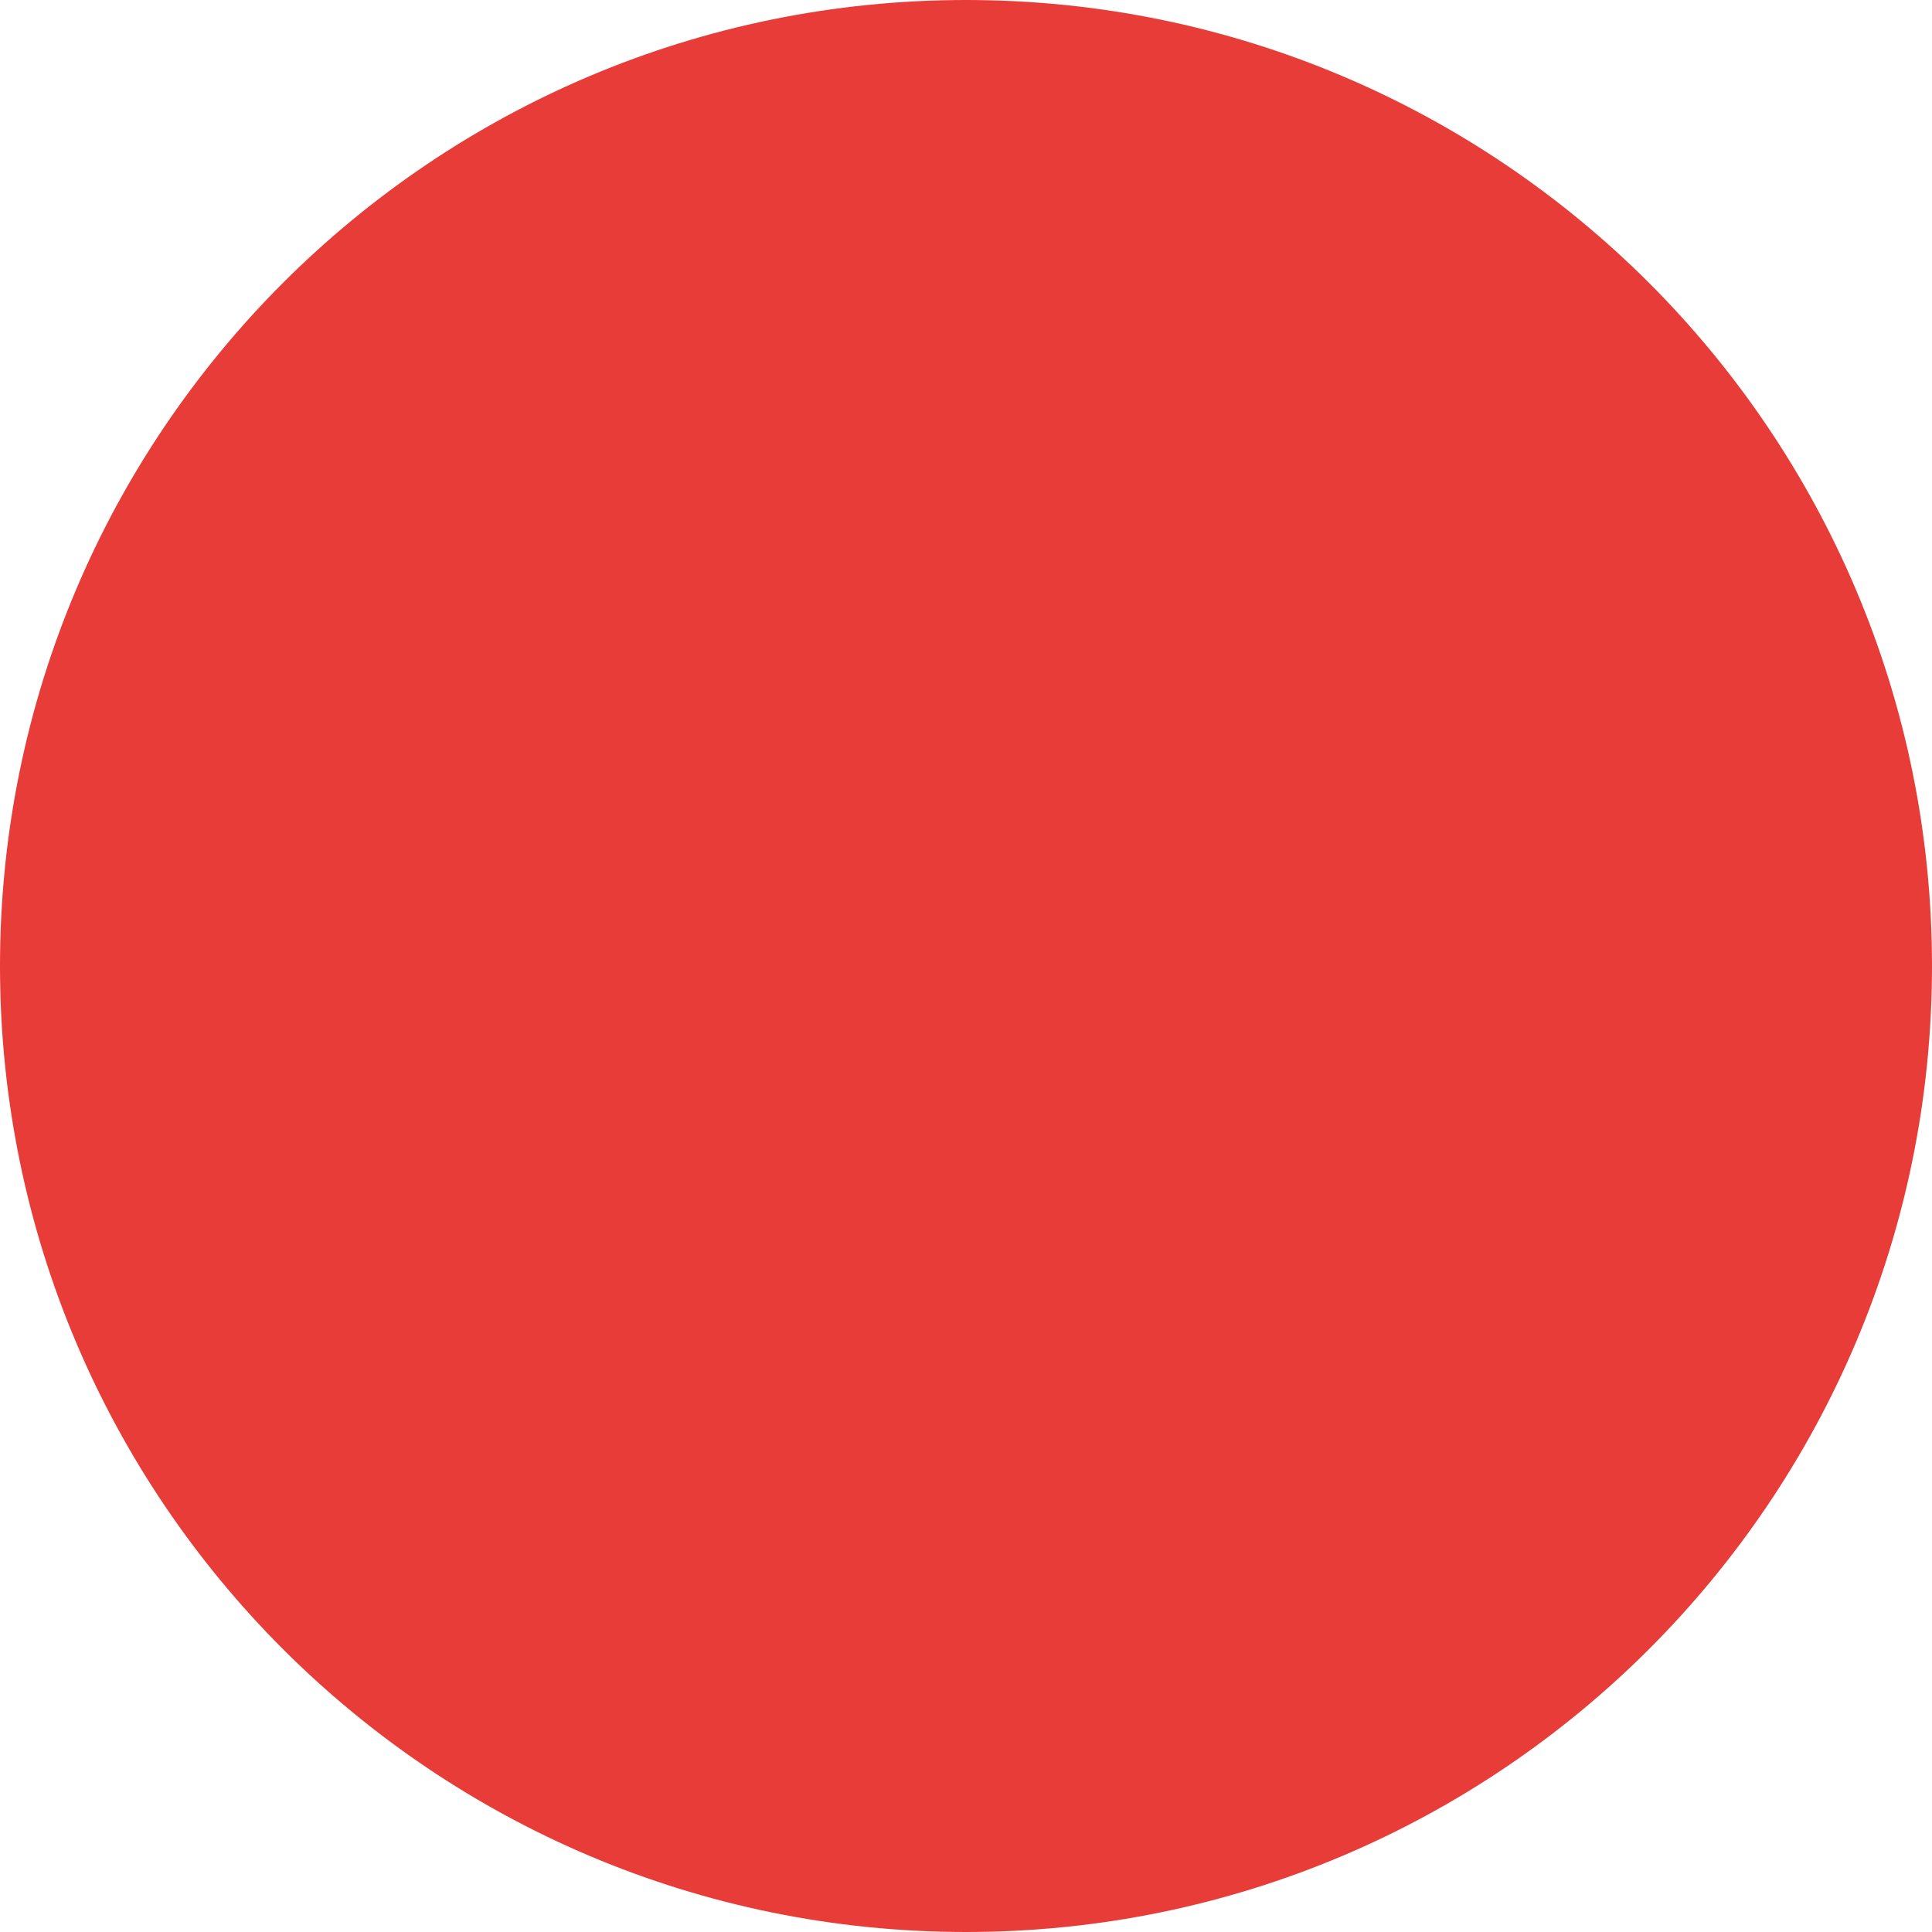
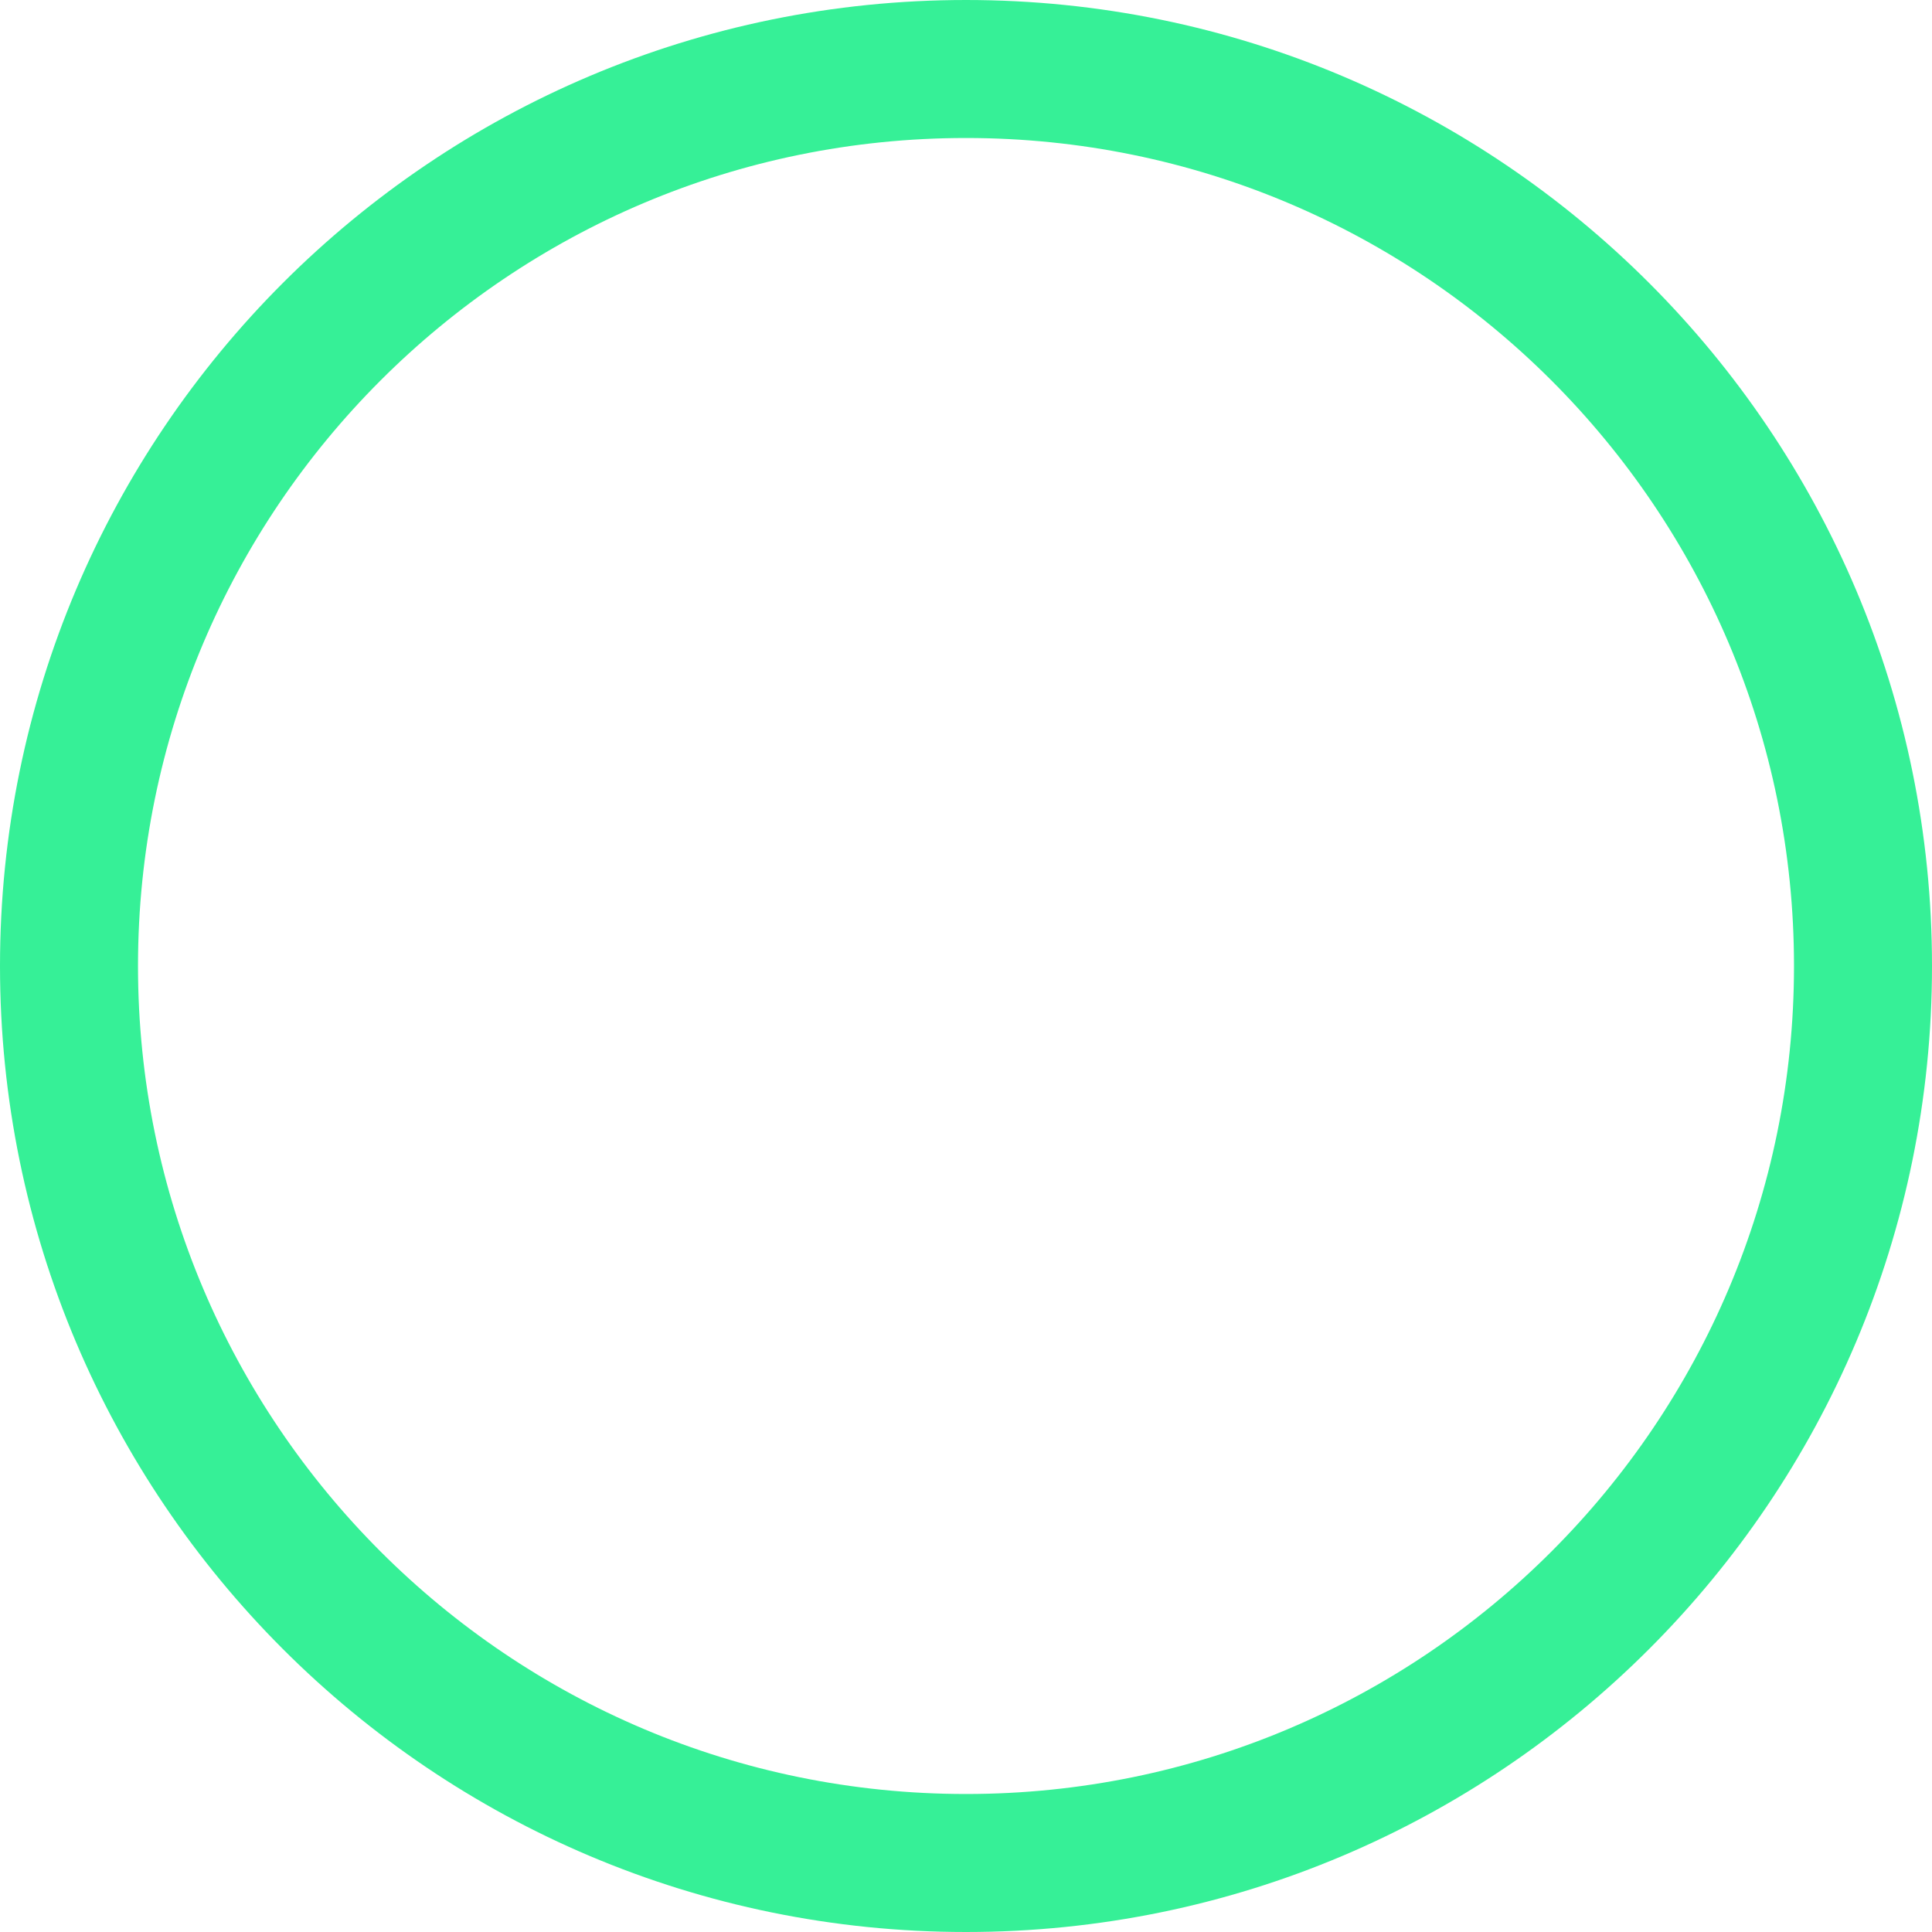
<svg xmlns="http://www.w3.org/2000/svg" width="14" height="14" viewBox="0 0 14 14" fill="none">
-   <path d="M7 13.5C10.59 13.5 13.5 10.59 13.5 7C13.5 3.41 10.59 0.5 7 0.5C3.41 0.5 0.5 3.41 0.5 7C0.5 10.59 3.41 13.5 7 13.5Z" fill="#E83C38" stroke="#E83C38" />
+   <path d="M7 13.5C10.59 13.5 13.5 10.59 13.5 7C13.5 3.41 10.59 0.5 7 0.5C3.41 0.5 0.5 3.41 0.5 7C0.5 10.59 3.41 13.5 7 13.5Z" stroke="#36F097" />
</svg>
